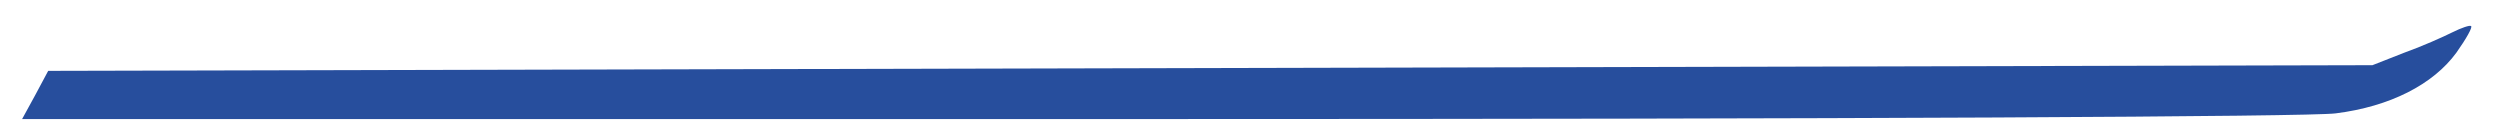
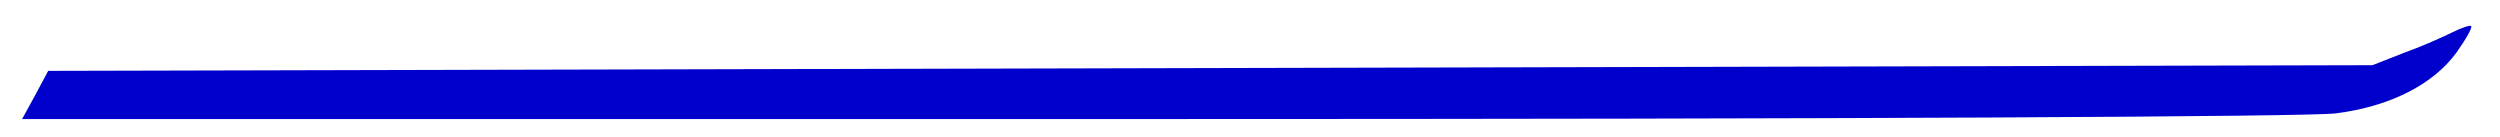
<svg xmlns="http://www.w3.org/2000/svg" version="1.0" width="441pt" height="24pt" viewBox="0 0 441 24" preserveAspectRatio="xMidYMid meet">
-   <g transform="translate(0,24) scale(0.1,-0.1)" fill="#274E9D" stroke="none">
+   <g transform="translate(0,24) scale(0.1,-0.1)" fill="#0000CD" stroke="none">
    <path d="M4326 183 c-16 -8 -54 -25 -85 -36 l-56 -22 -2050 -5 -2050 -5 -23 -43 -23 -42 2003 0 c1215 0 2032 4 2078 10 96 12 172 51 213 107 17 24 29 45 26 47 -2 2 -17 -3 -33 -11z" />
  </g>
</svg>
